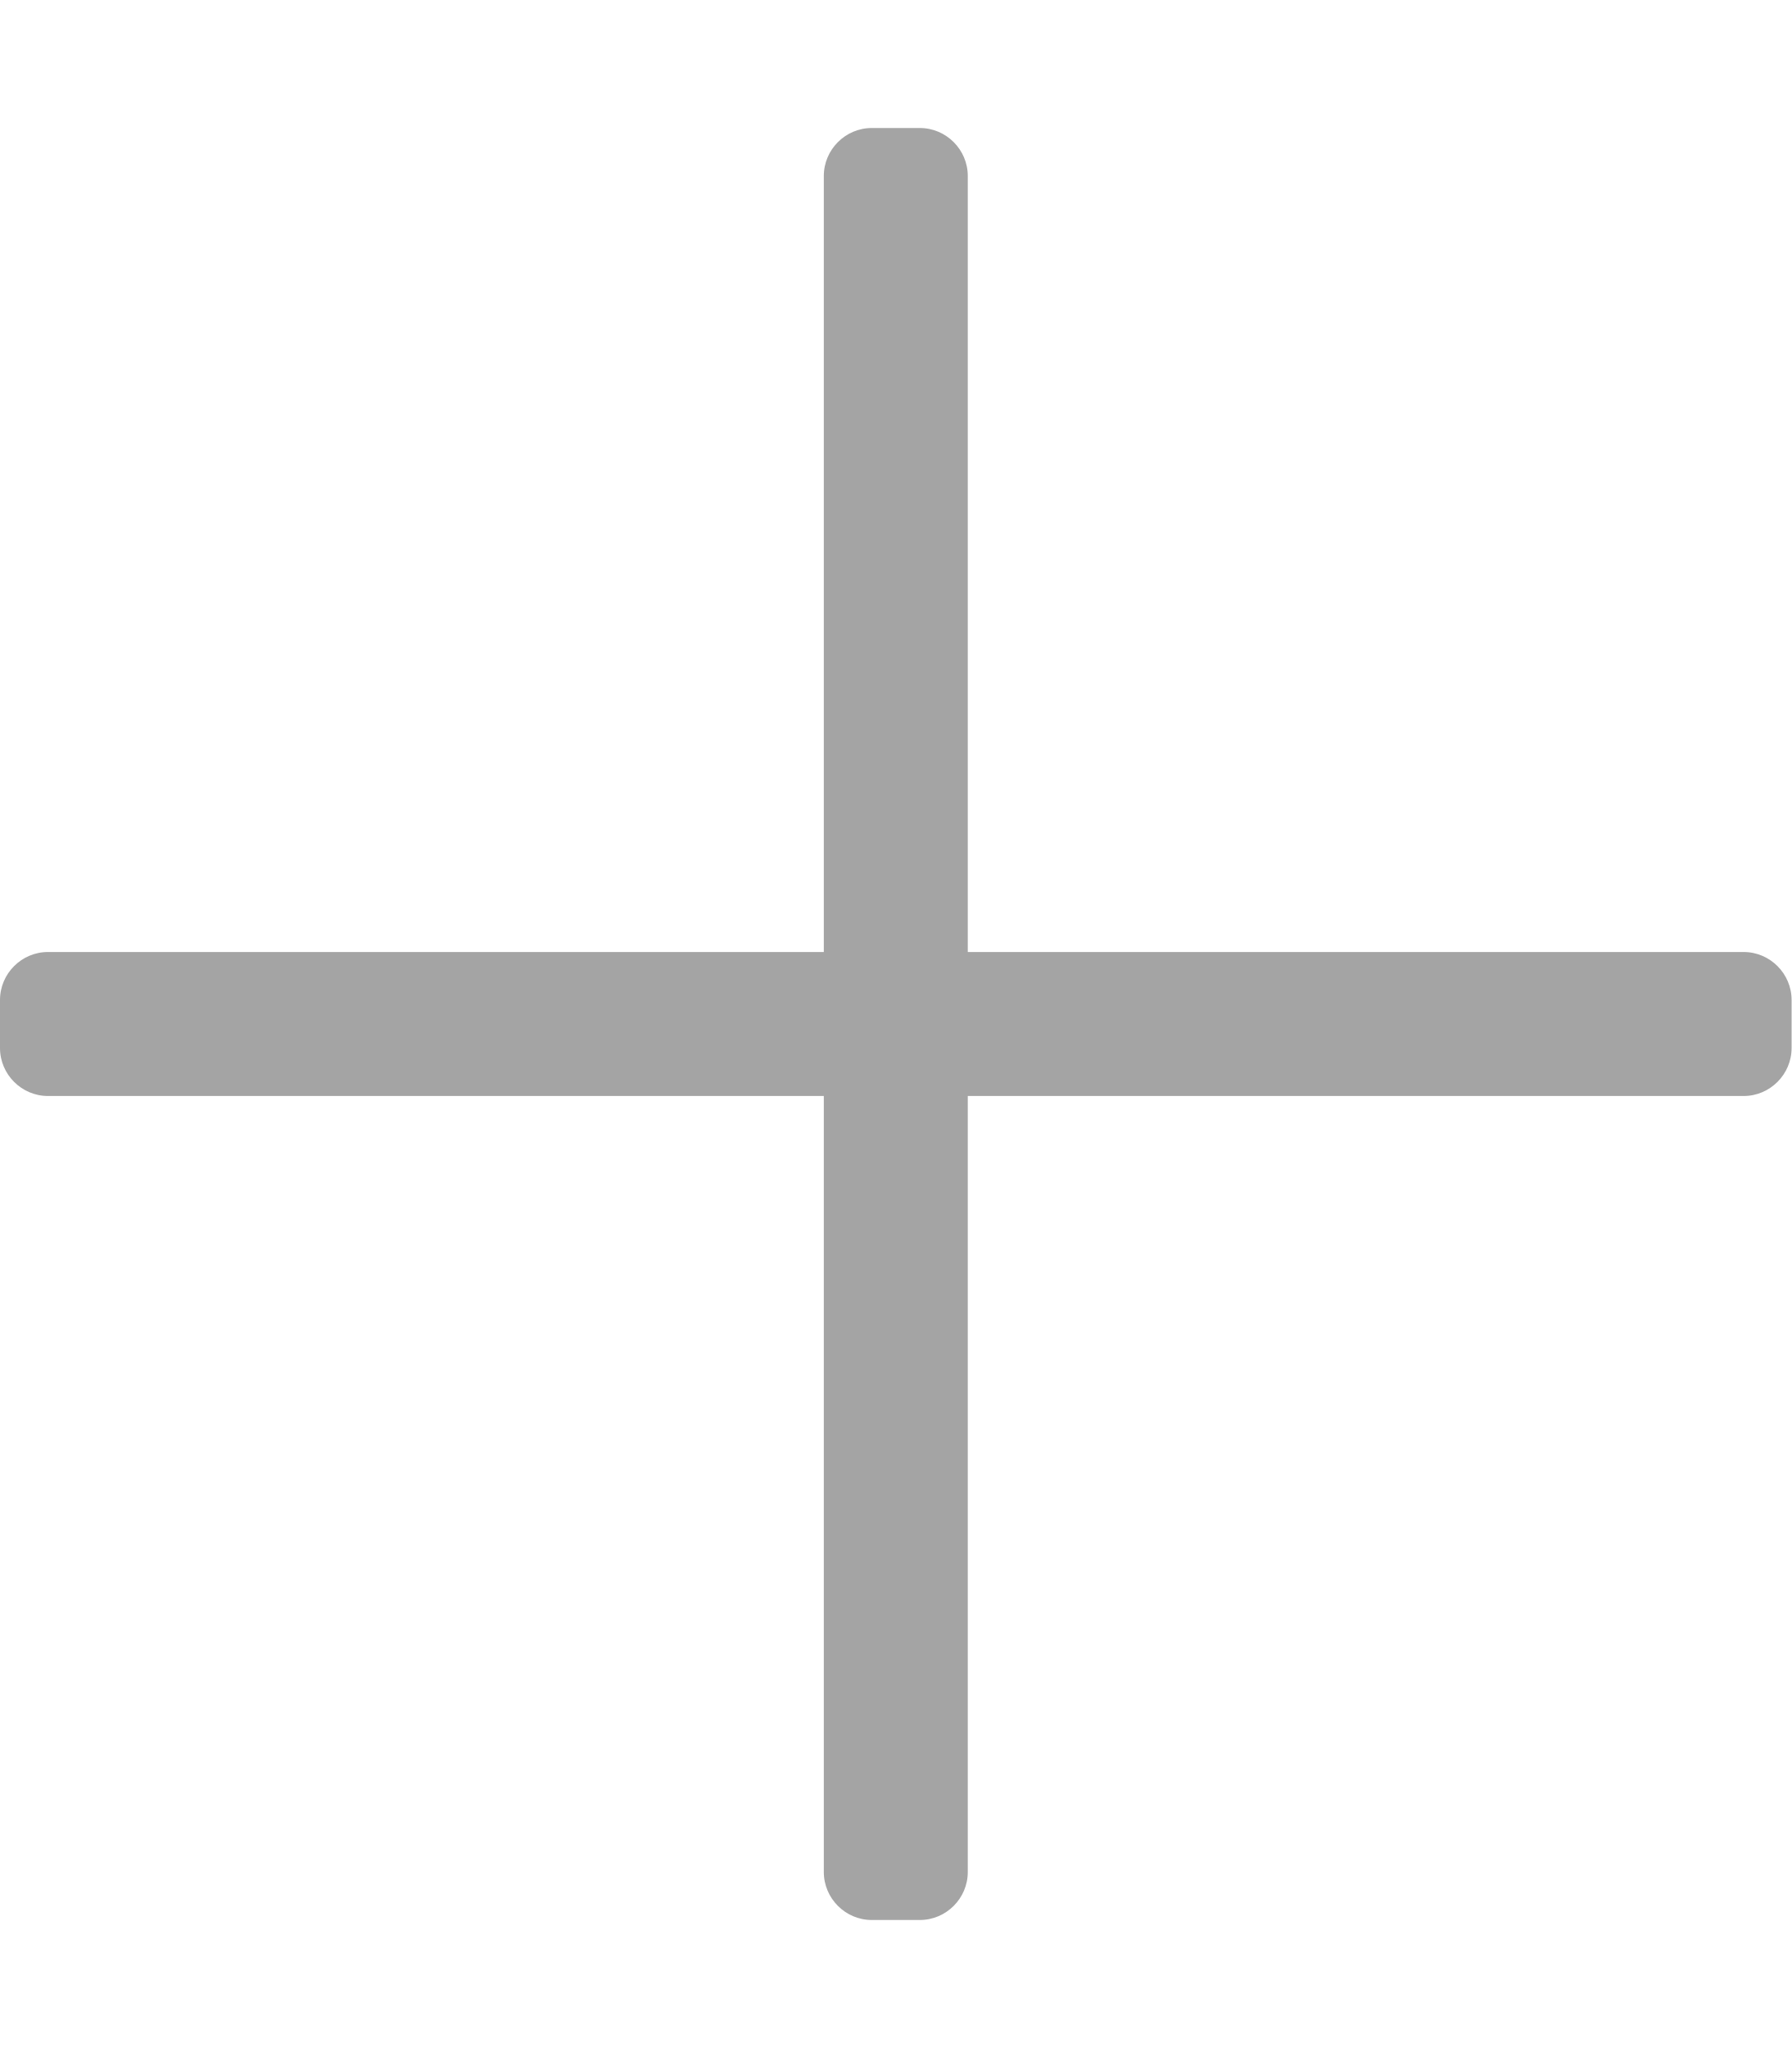
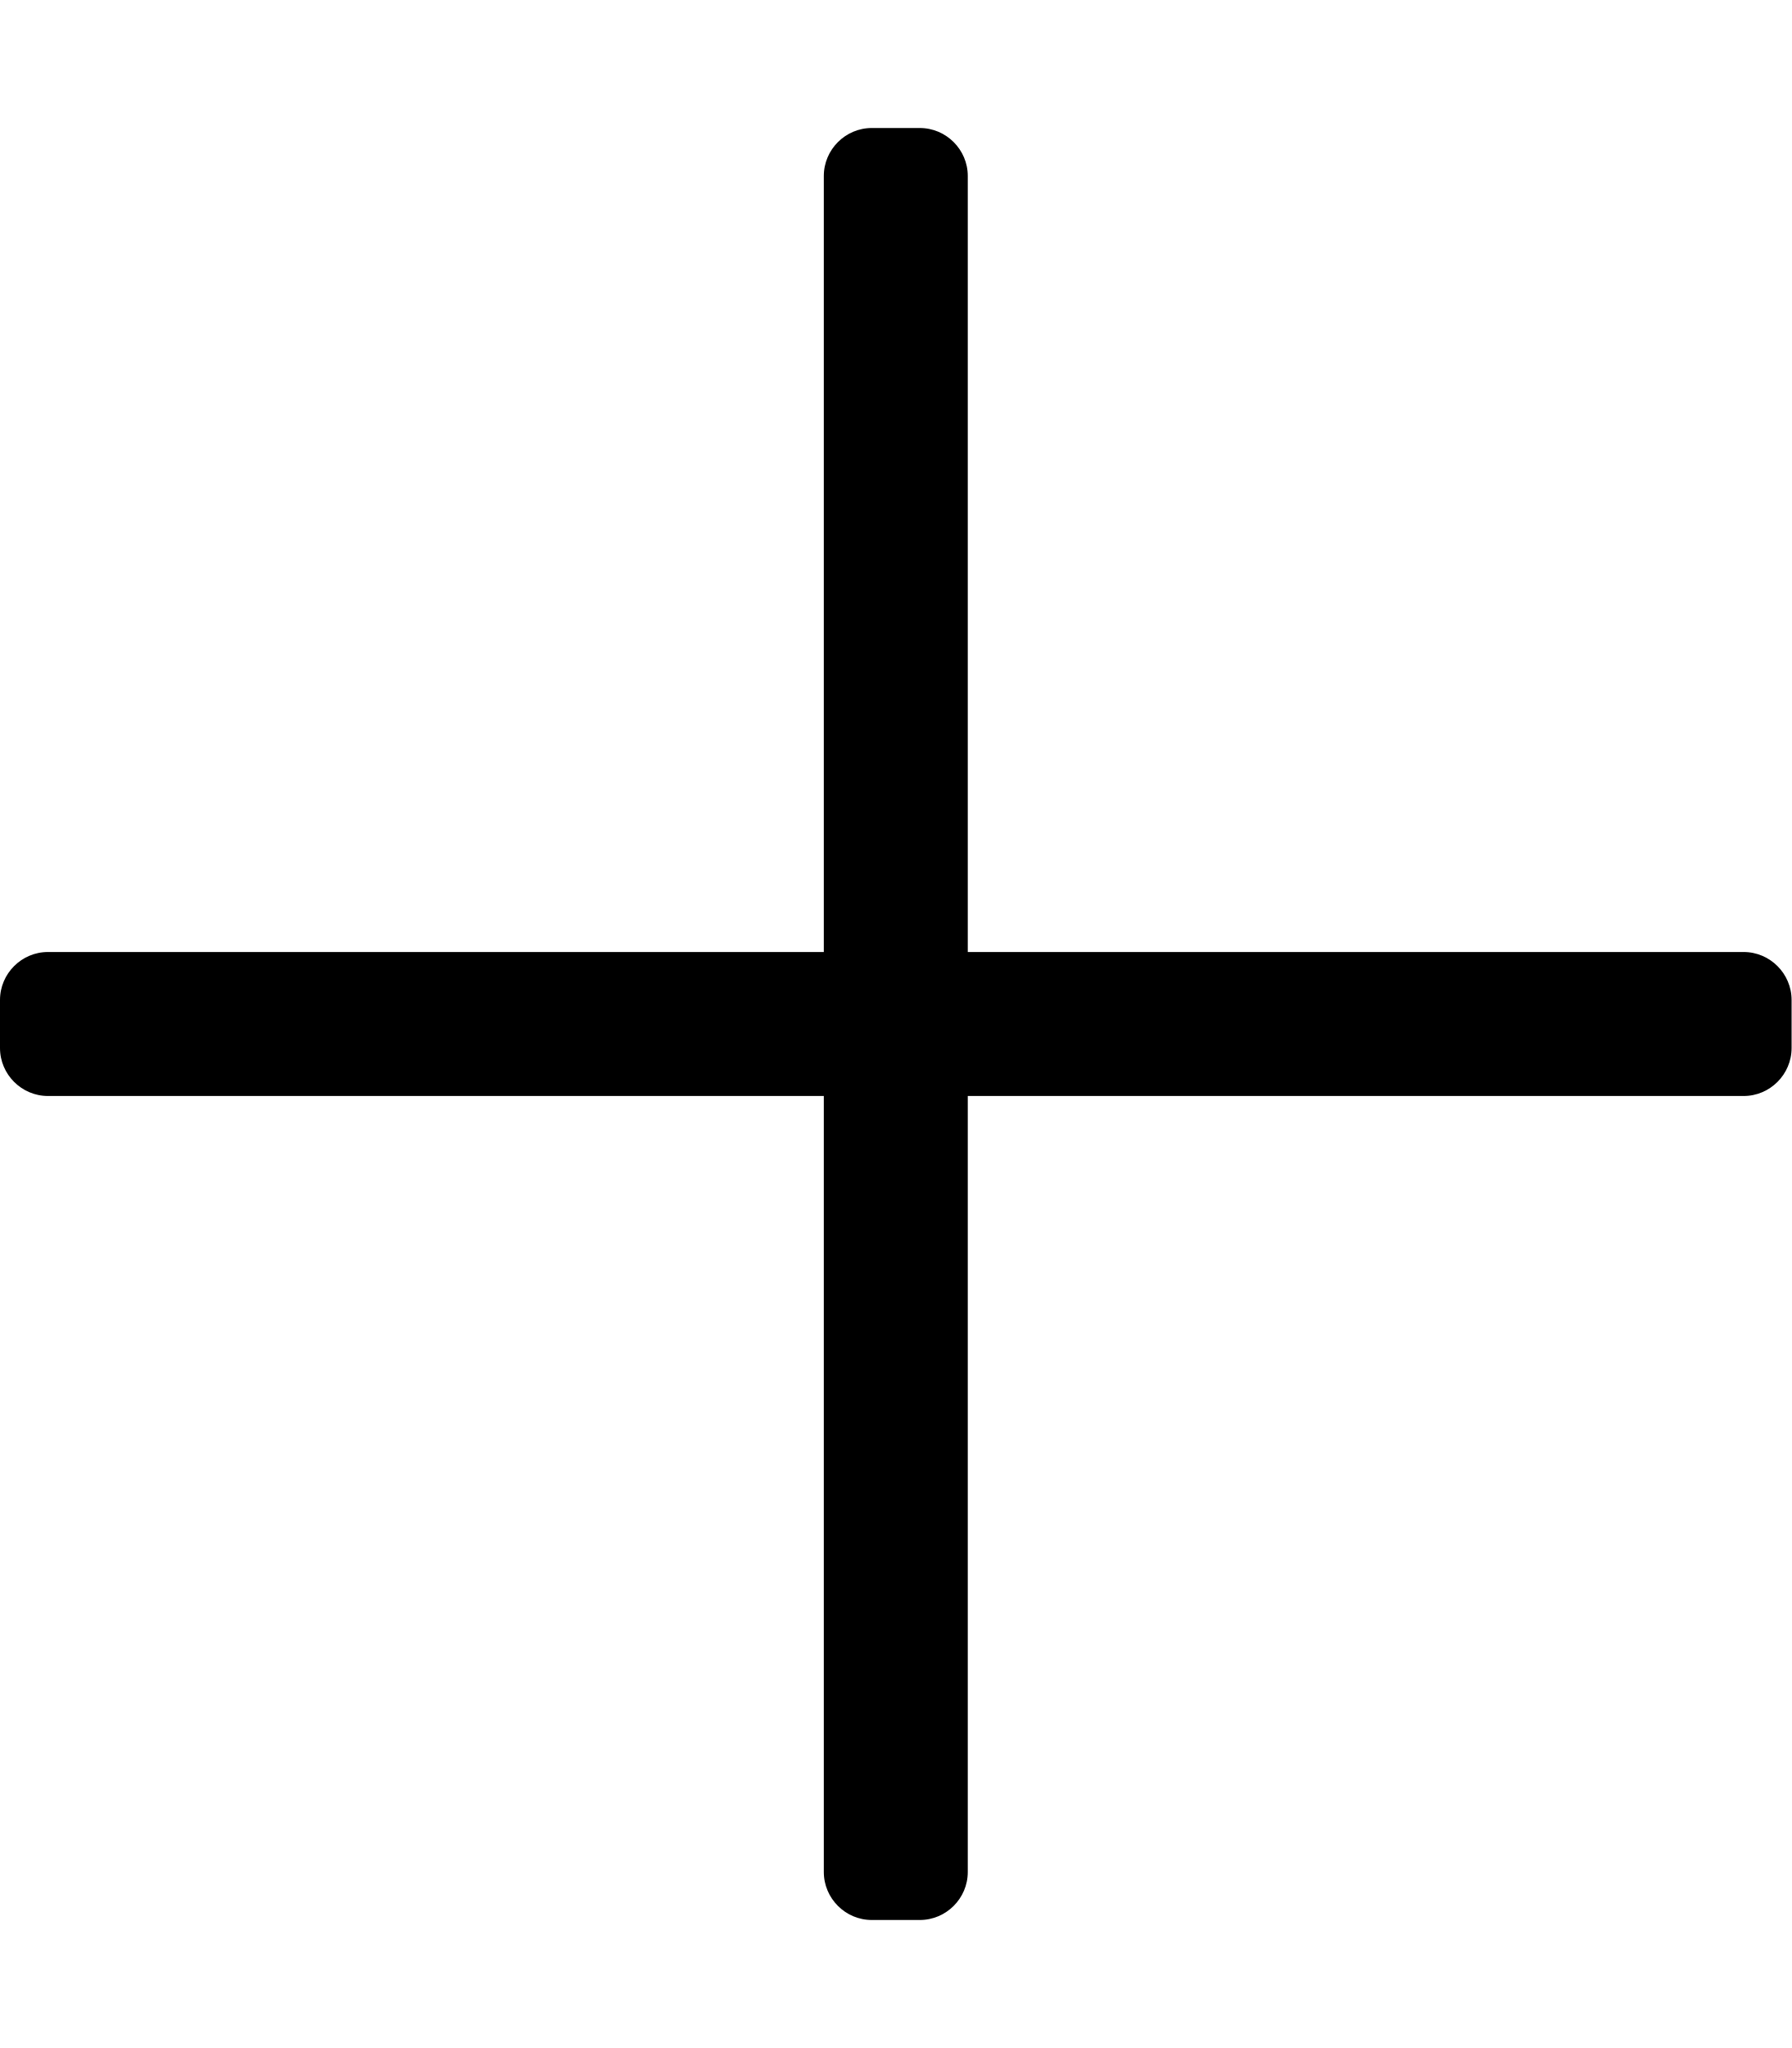
<svg xmlns="http://www.w3.org/2000/svg" aria-hidden="true" data-prefix="fal" data-icon="plus" role="img" viewBox="0 0 448 512" class="svg-inline--fa fa-plus fa-w-14 fa-7x">
-   <path fill="#a4a4a4" d="M436 238H242V44c0-6.6-5.4-12-12-12h-12c-6.6 0-12 5.4-12 12v194H12c-6.6 0-12 5.4-12 12v12c0 6.6 5.4 12 12 12h194v194c0 6.6 5.4 12 12 12h12c6.6 0 12-5.4 12-12V274h194c6.6 0 12-5.4 12-12v-12c0-6.6-5.4-12-12-12z" class="" />
+   <path fill="#000000" d="M436 238H242V44c0-6.6-5.4-12-12-12h-12c-6.6 0-12 5.4-12 12v194H12c-6.6 0-12 5.4-12 12v12c0 6.6 5.4 12 12 12h194v194c0 6.6 5.4 12 12 12h12c6.6 0 12-5.4 12-12V274h194c6.6 0 12-5.4 12-12v-12c0-6.6-5.4-12-12-12z" class="" />
</svg>
